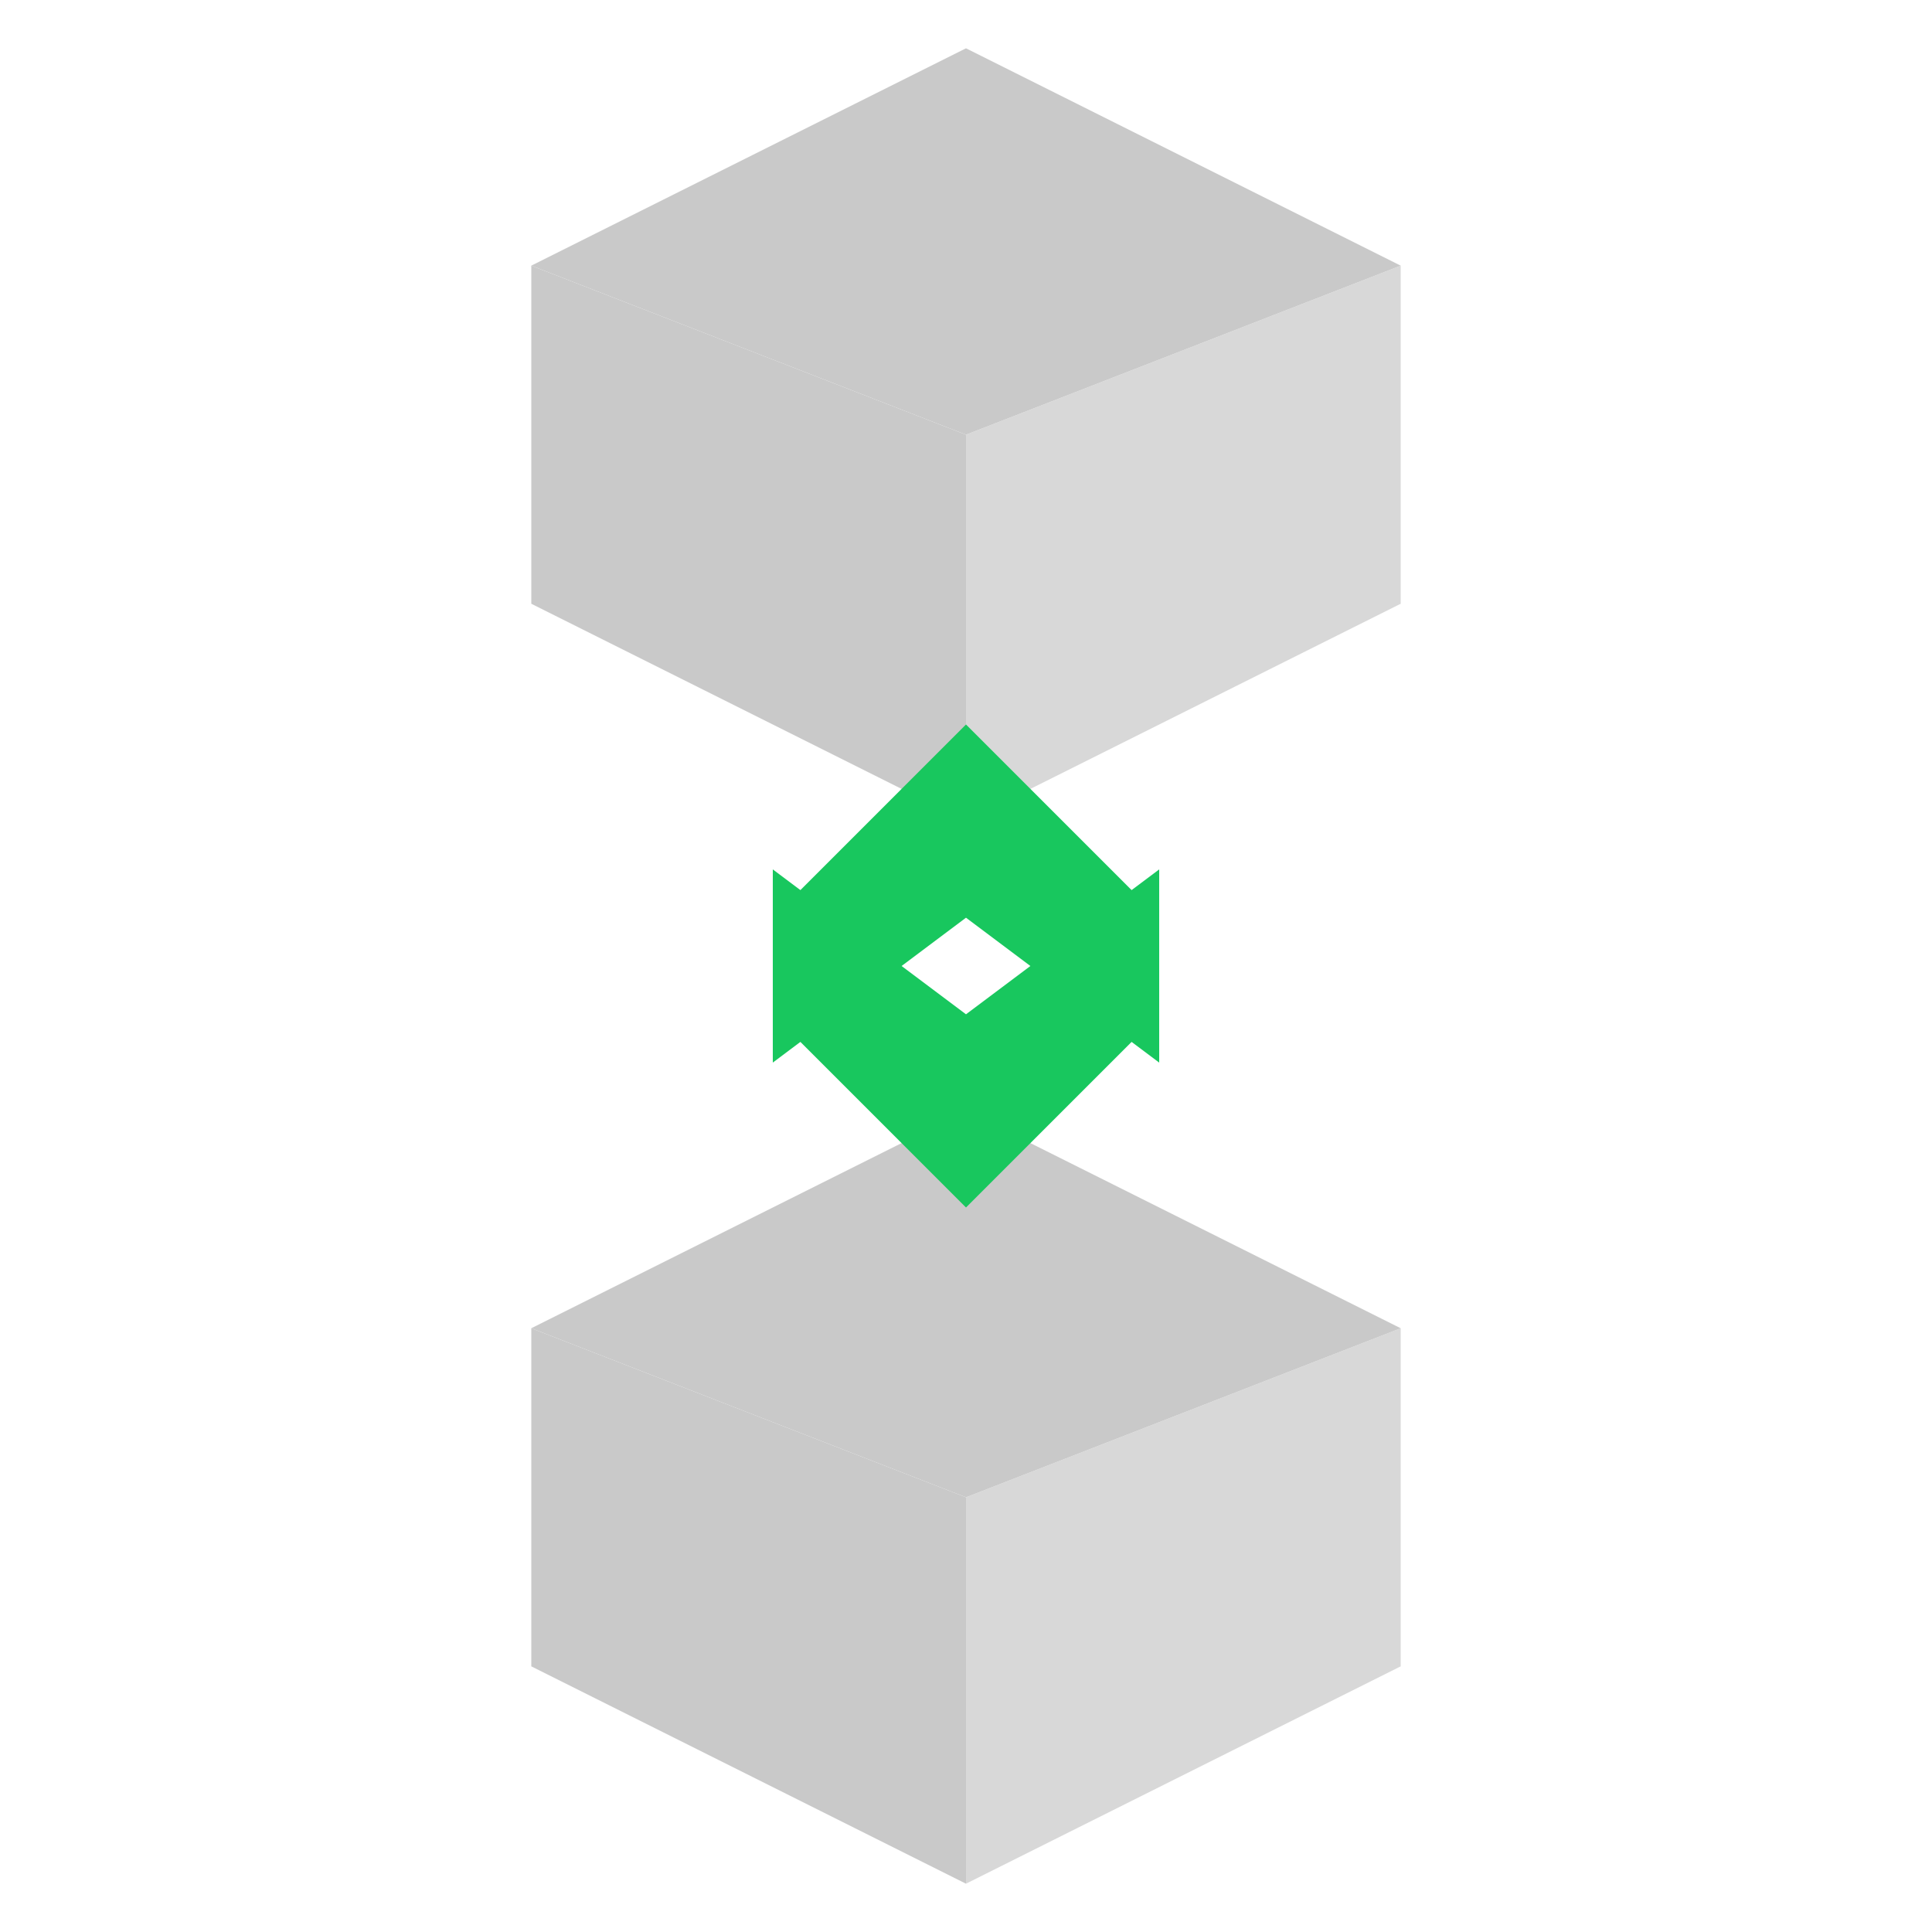
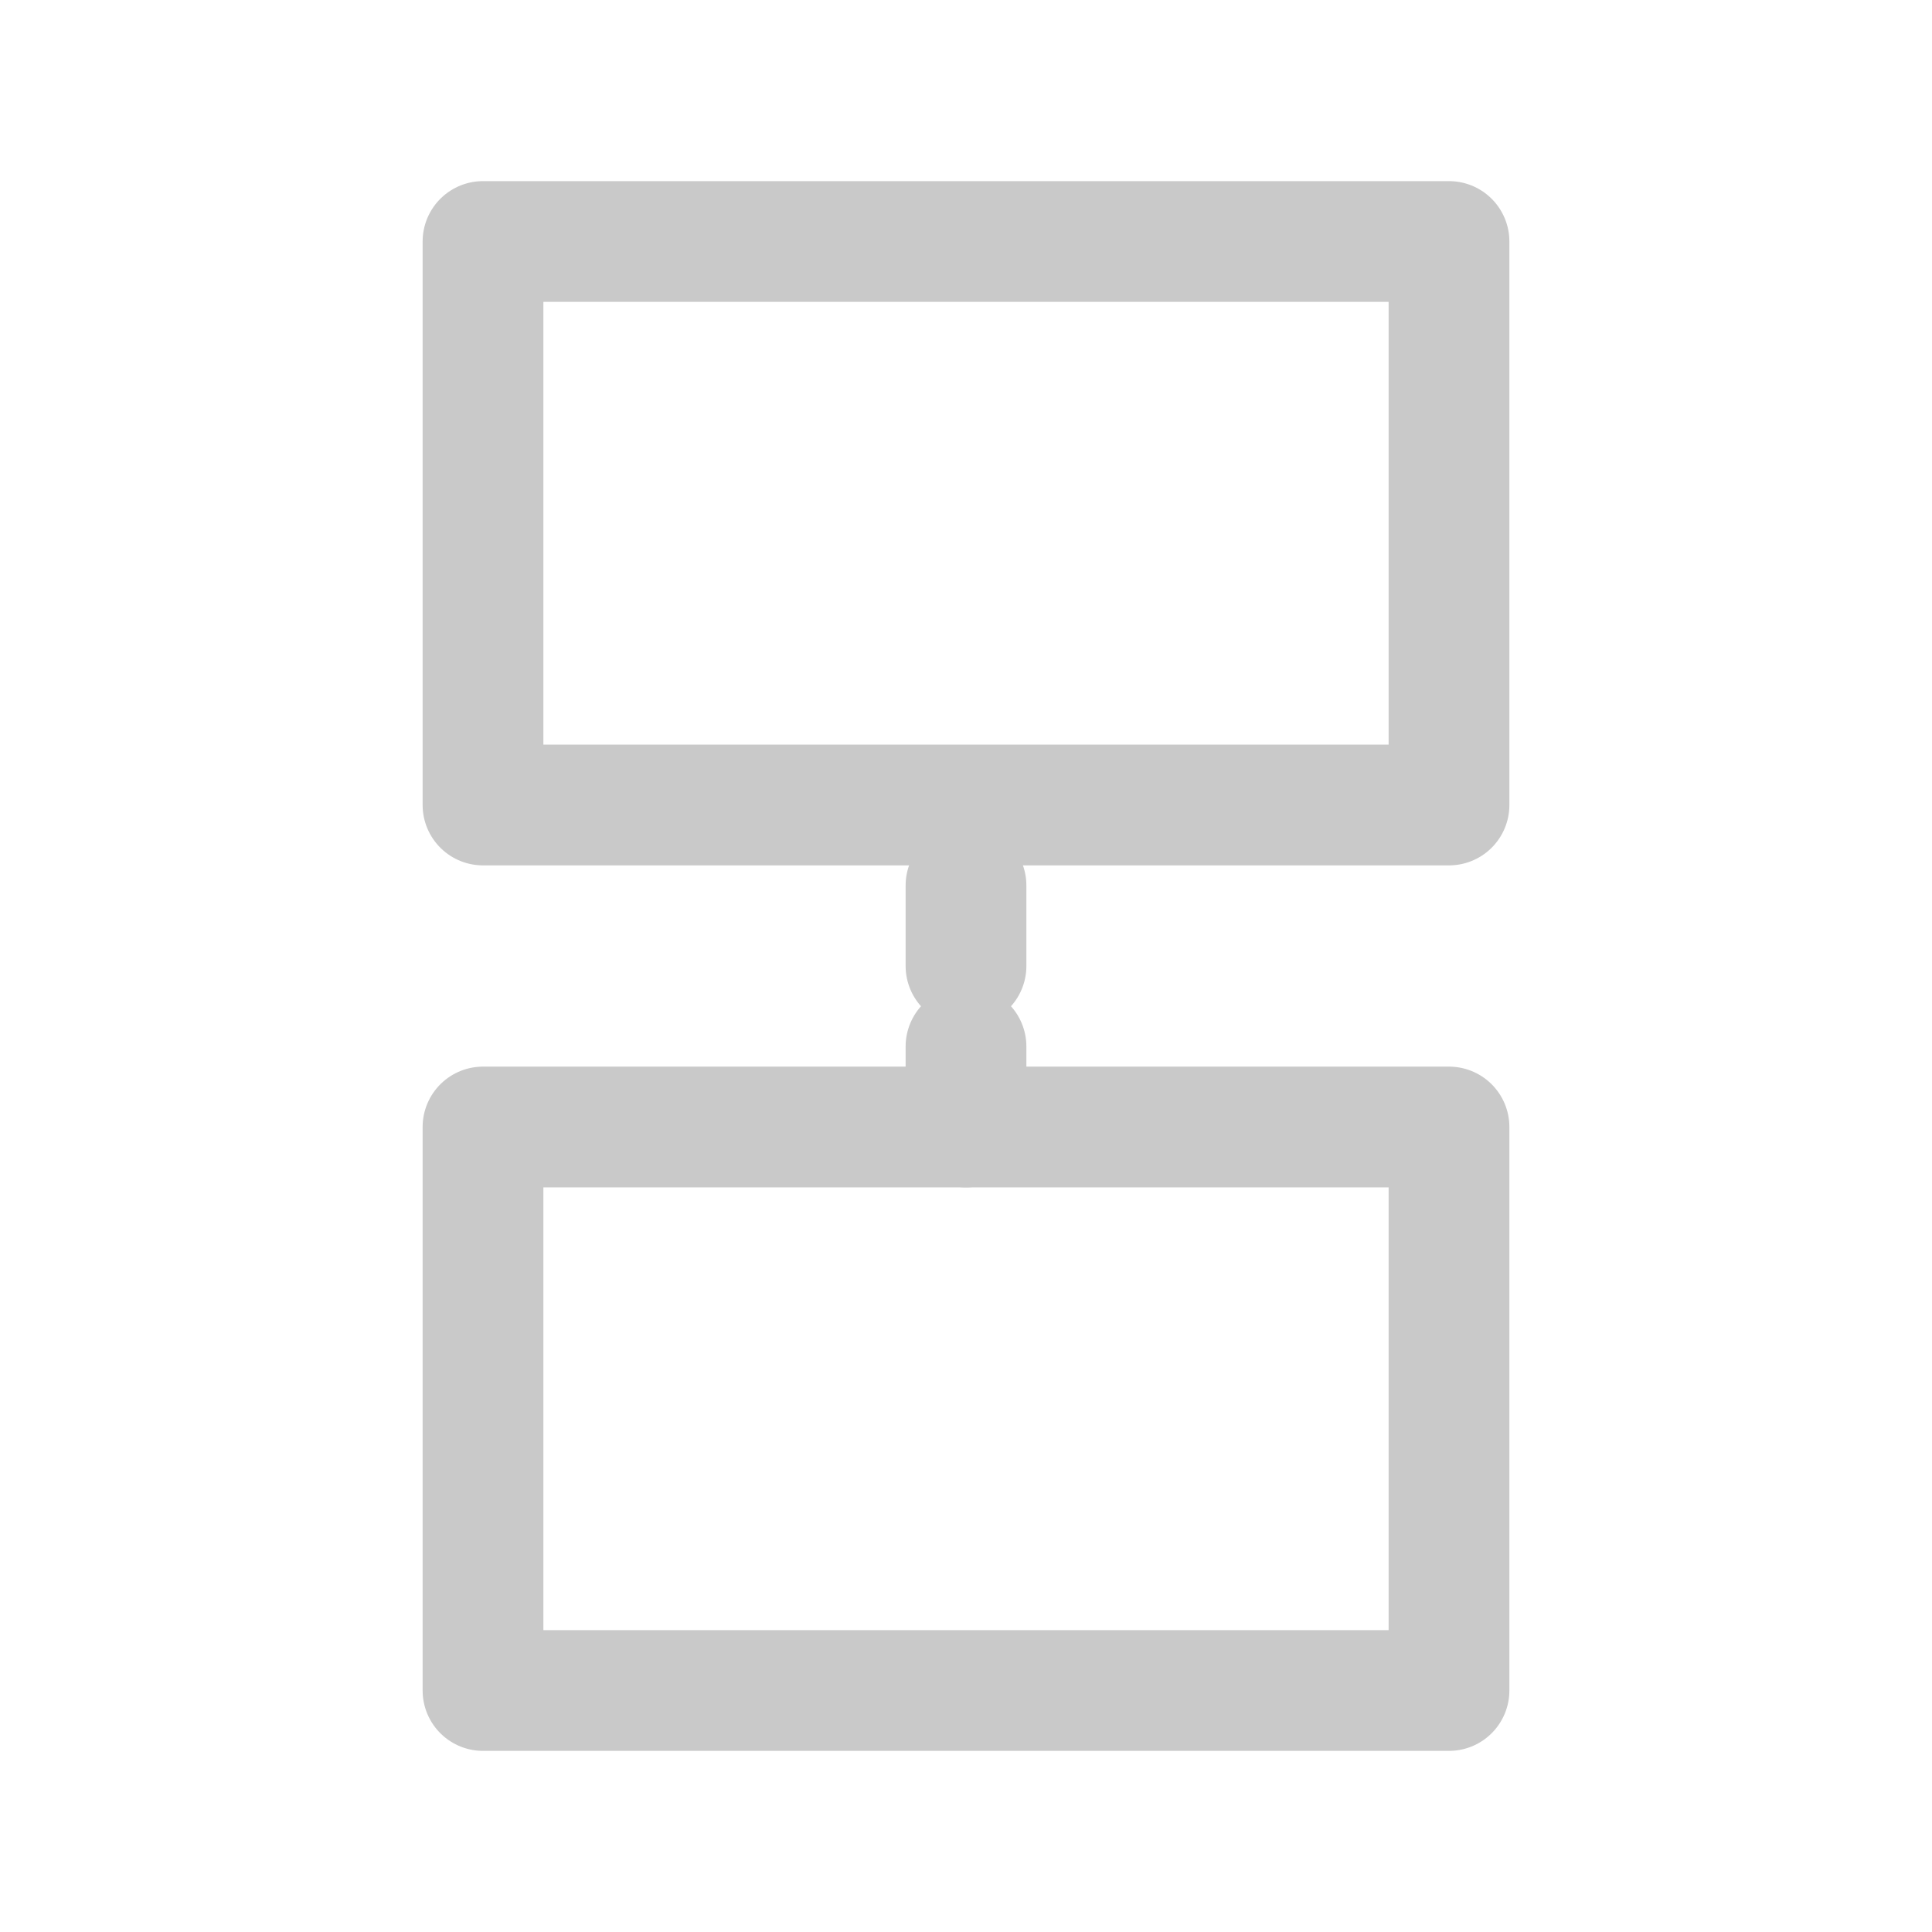
- <svg xmlns="http://www.w3.org/2000/svg" width="40" height="40" viewBox="0 0 40 40">
-   <path d="M20,1 29,5.5 20,9 11,5.5 Z" style="fill:#c9c9c9" />
-   <path d="M11,5.5 20,9 20,17 11,12.5 Z" style="fill:#c9c9c9" />
-   <path d="M29,5.5 29,12.5 20,17 20,9 Z" style="fill:#c9c9c9" opacity="0.72" />
-   <path d="M20,23 29,27.5 20,31 11,27.5 Z" style="fill:#c9c9c9" />
-   <path d="M11,27.5 20,31 20,39 11,34.5 Z" style="fill:#c9c9c9" />
-   <path d="M29,27.5 29,34.5 20,39 20,31 Z" style="fill:#c9c9c9" opacity="0.72" />
-   <path d="M20,17 v4 l-4,-3 v3 l4,4 4,-4 v-3 l-4,3 Z" style="fill:#18c75e" />
-   <path d="M20,23 v-4 l-4,3 v-3 l4,-4 4,4 v3 l-4,-3 Z" style="fill:#18c75e" />
+ <svg xmlns="http://www.w3.org/2000/svg" width="24" height="24" viewBox="0 0 24 24" stroke="#c9c9c9" stroke-width="1.5" stroke-linecap="round" stroke-linejoin="round" fill="none">
+   <rect x="6" y="3" width="12" height="7" />
+   <rect x="6" y="14" width="12" height="7" />
+   <path d="M12 11v1M12 13v1" />
</svg>
